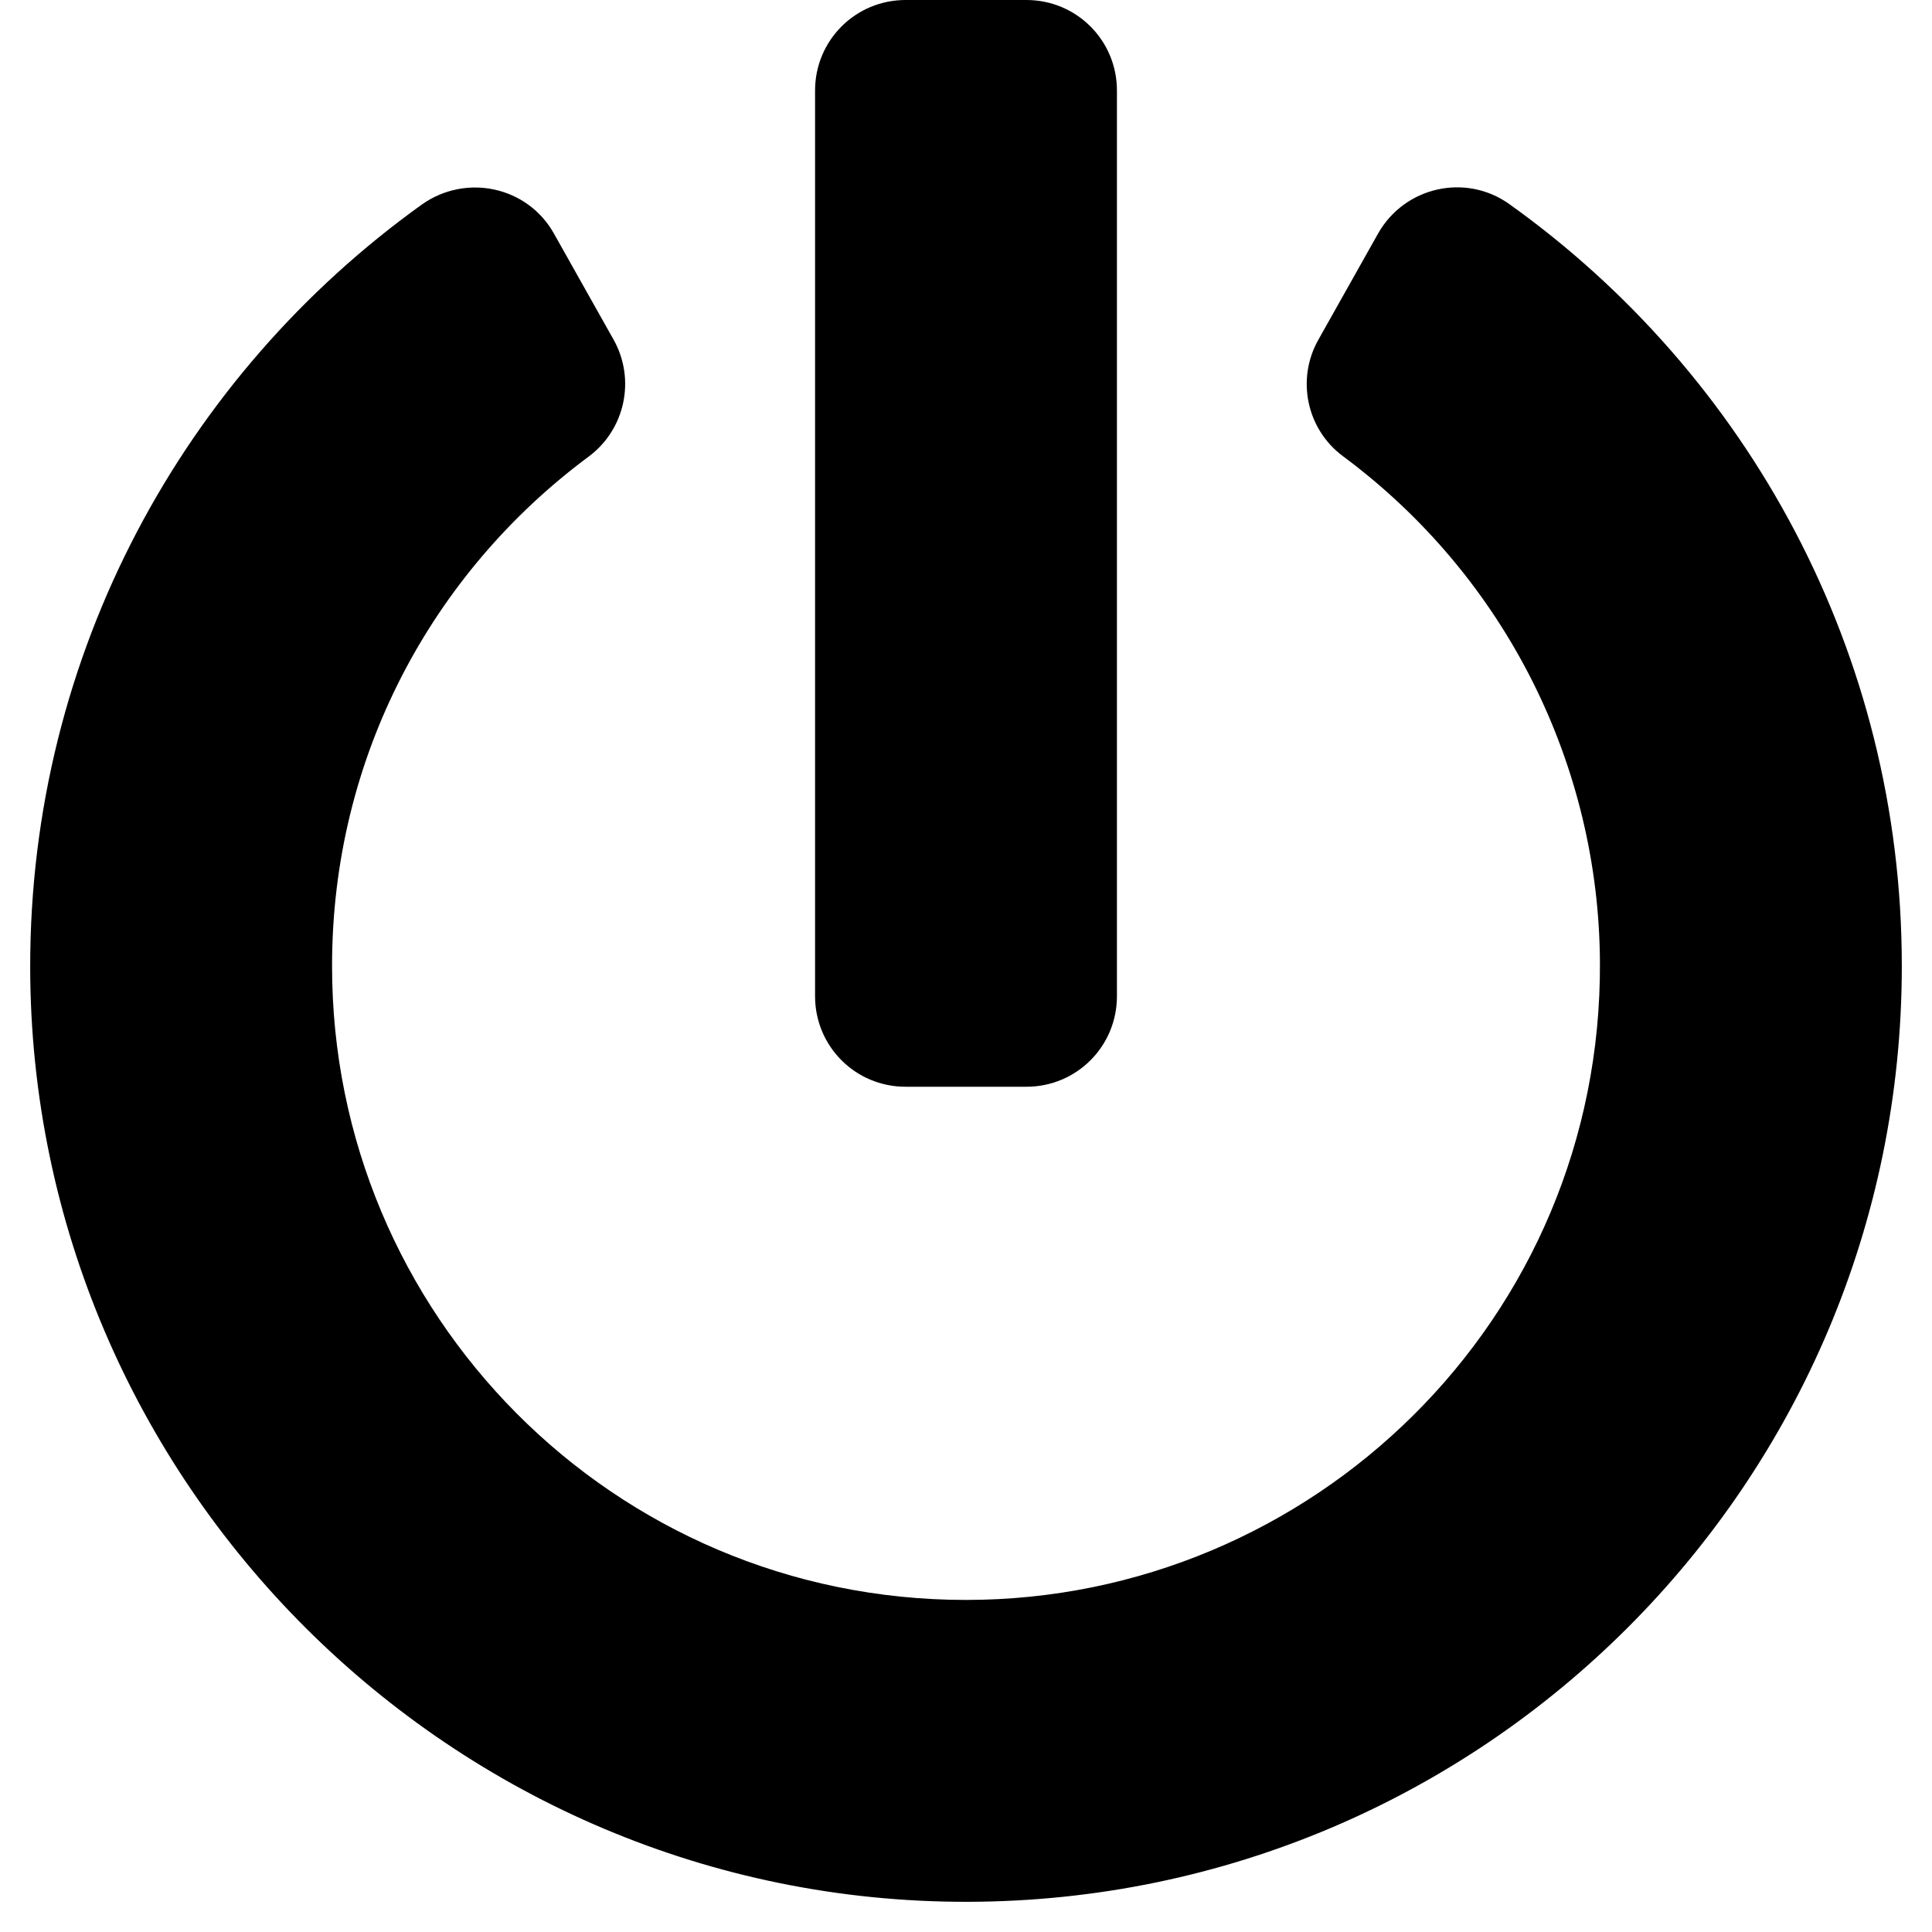
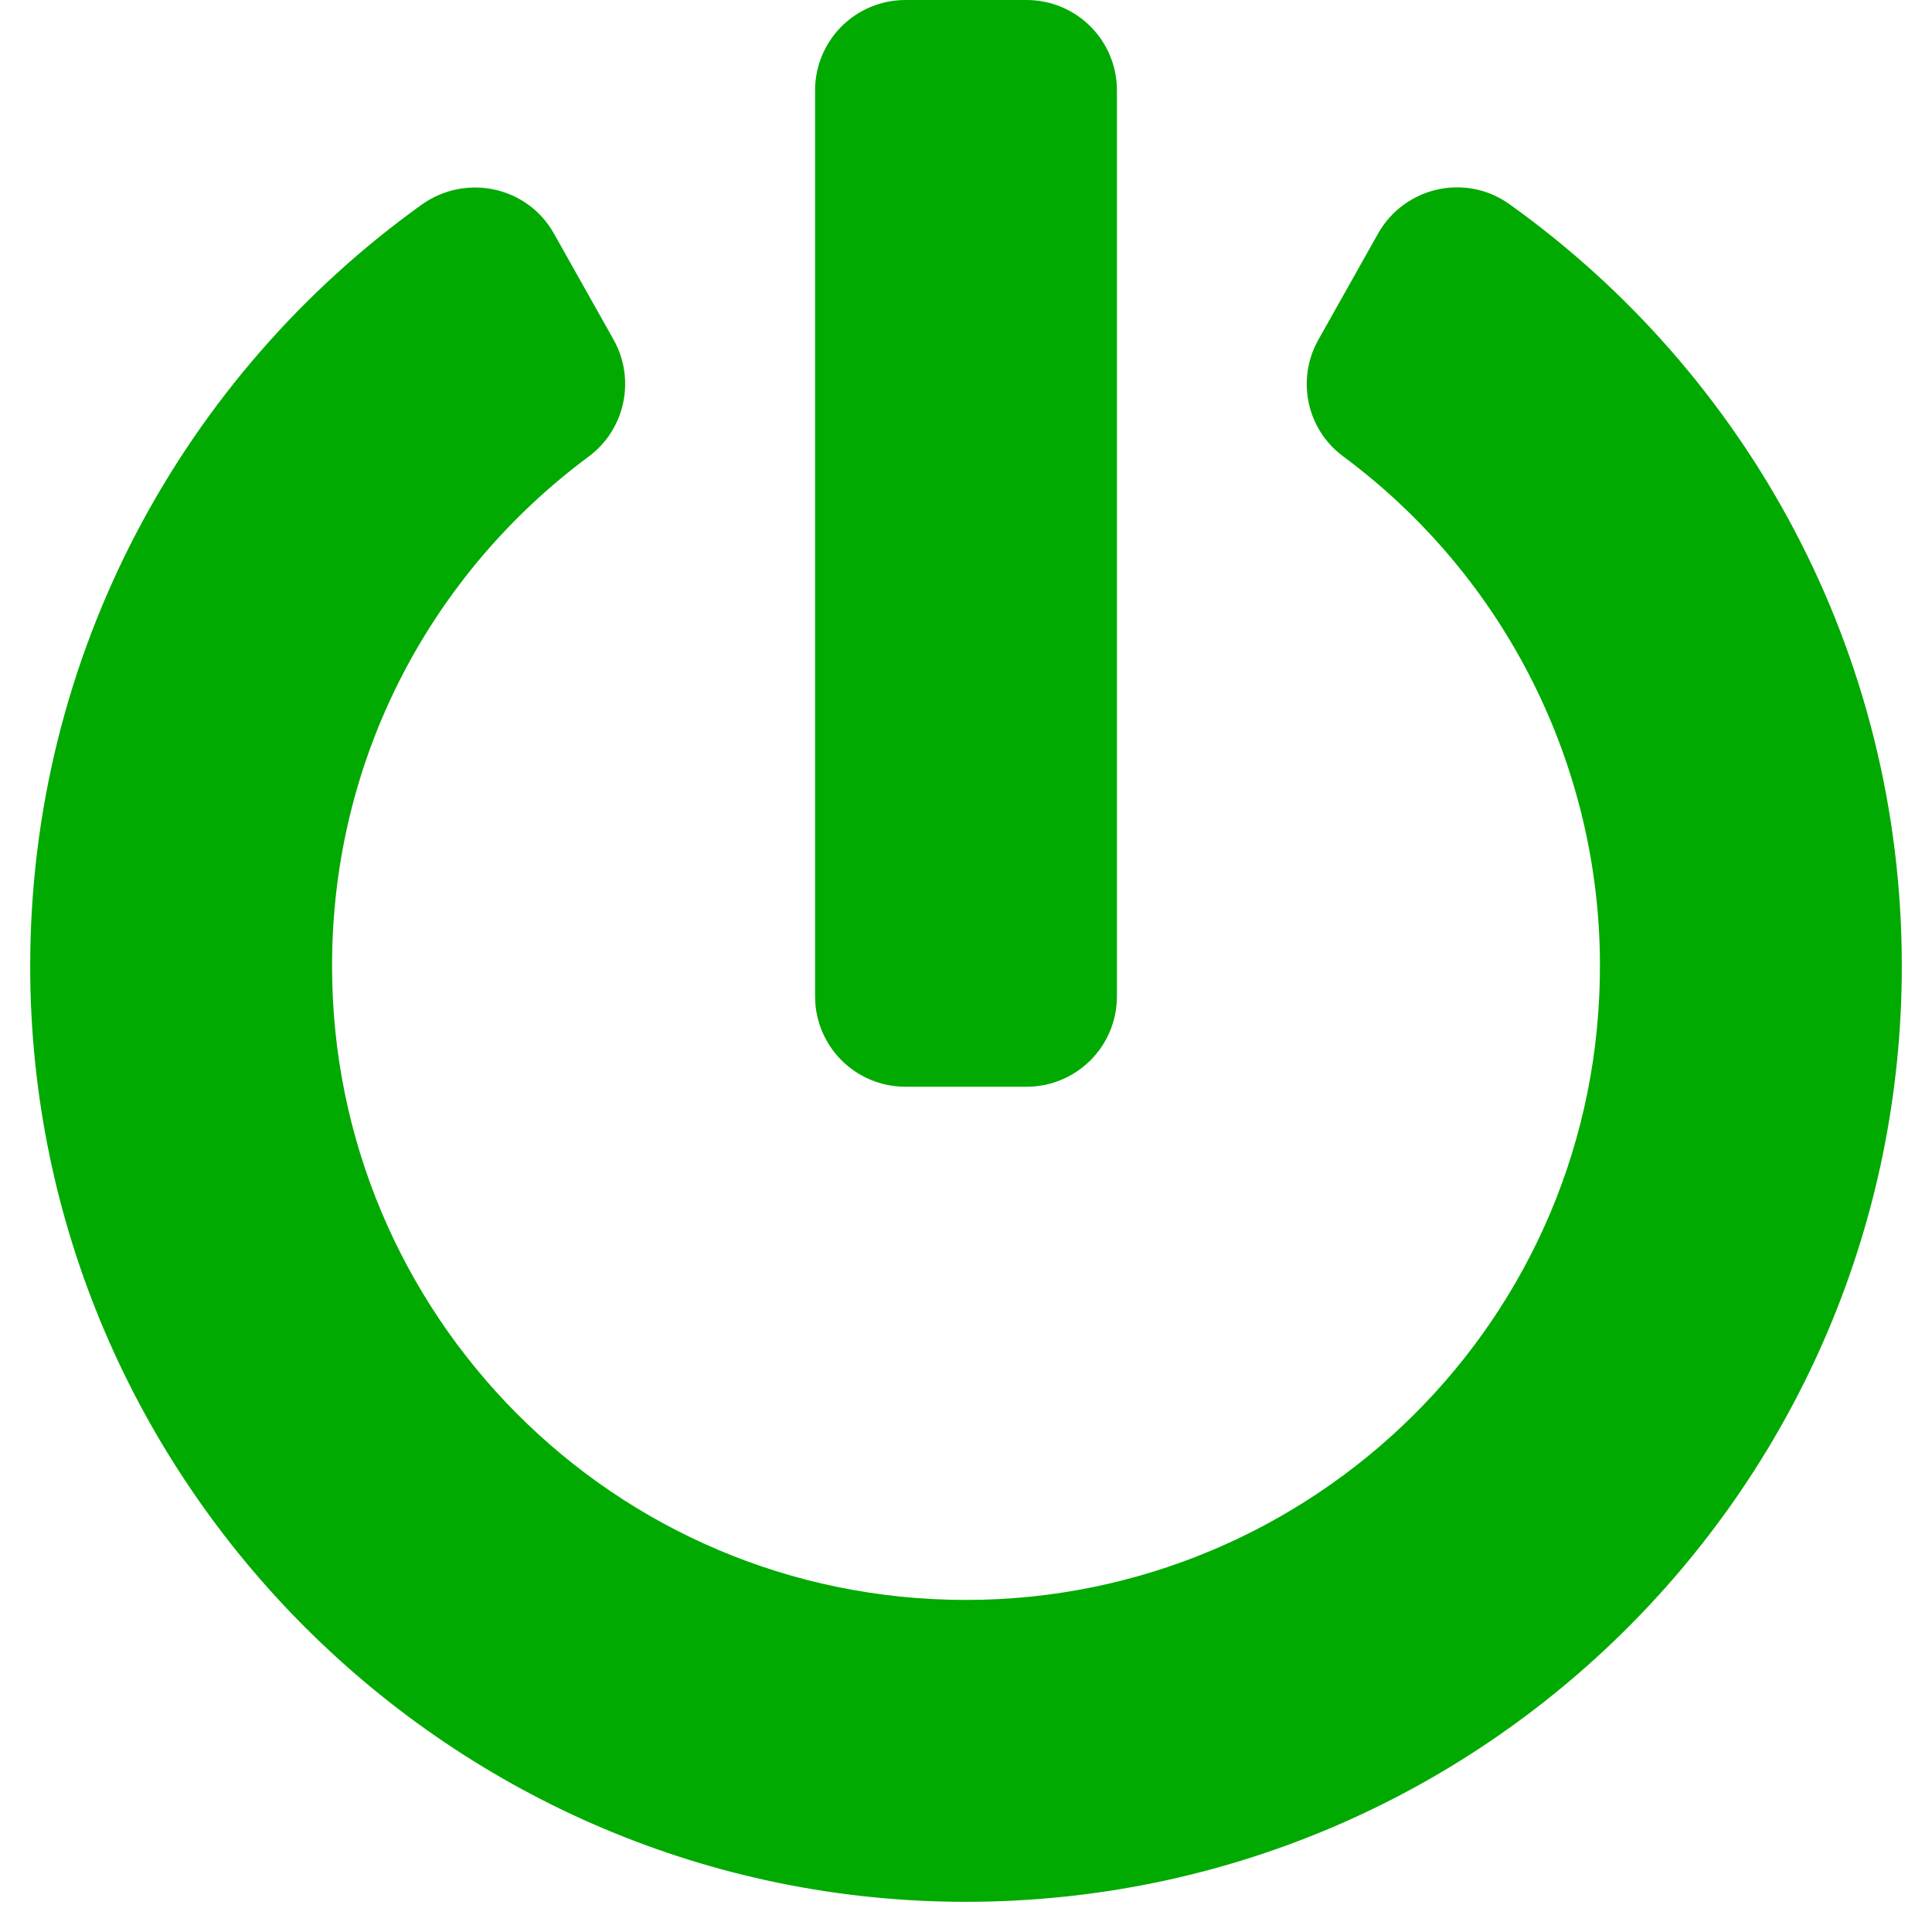
<svg xmlns="http://www.w3.org/2000/svg" aria-hidden="true" focusable="false" data-prefix="fas" data-icon="power-off" class="svg-inline--fa fa-power-off fa-w-16" role="img" viewBox="0 0 512 512">
-   <path fill="currentColor" d="M400 54.1c63 45 104 118.6 104 201.9 0 136.8-110.8 247.7-247.5 248C120 504.3 8.2 393 8 256.4 7.9 173.1 48.9 99.3 111.8 54.2c11.7-8.3 28-4.8 35 7.7L162.6 90c5.9 10.5 3.1 23.8-6.6 31-41.5 30.8-68 79.6-68 134.9-.1 92.3 74.5 168.1 168 168.1 91.6 0 168.6-74.2 168-169.1-.3-51.8-24.7-101.8-68.1-134-9.7-7.2-12.4-20.5-6.5-30.9l15.8-28.1c7-12.4 23.2-16.1 34.8-7.8zM296 264V24c0-13.3-10.7-24-24-24h-32c-13.3 0-24 10.7-24 24v240c0 13.3 10.7 24 24 24h32c13.3 0 24-10.7 24-24z" />
+   <path fill="currentColor" style="fill:#0a0" d="M400 54.1c63 45 104 118.6 104 201.9 0 136.8-110.8 247.7-247.5 248C120 504.3 8.2 393 8 256.4 7.9 173.1 48.9 99.3 111.8 54.2c11.7-8.3 28-4.8 35 7.7L162.6 90c5.9 10.5 3.1 23.8-6.6 31-41.5 30.8-68 79.6-68 134.9-.1 92.3 74.5 168.1 168 168.1 91.6 0 168.6-74.2 168-169.1-.3-51.8-24.7-101.8-68.1-134-9.7-7.2-12.4-20.5-6.5-30.9l15.8-28.1c7-12.4 23.2-16.1 34.8-7.8zM296 264V24c0-13.3-10.7-24-24-24h-32c-13.3 0-24 10.7-24 24v240c0 13.3 10.7 24 24 24h32c13.3 0 24-10.7 24-24z" />
</svg>
